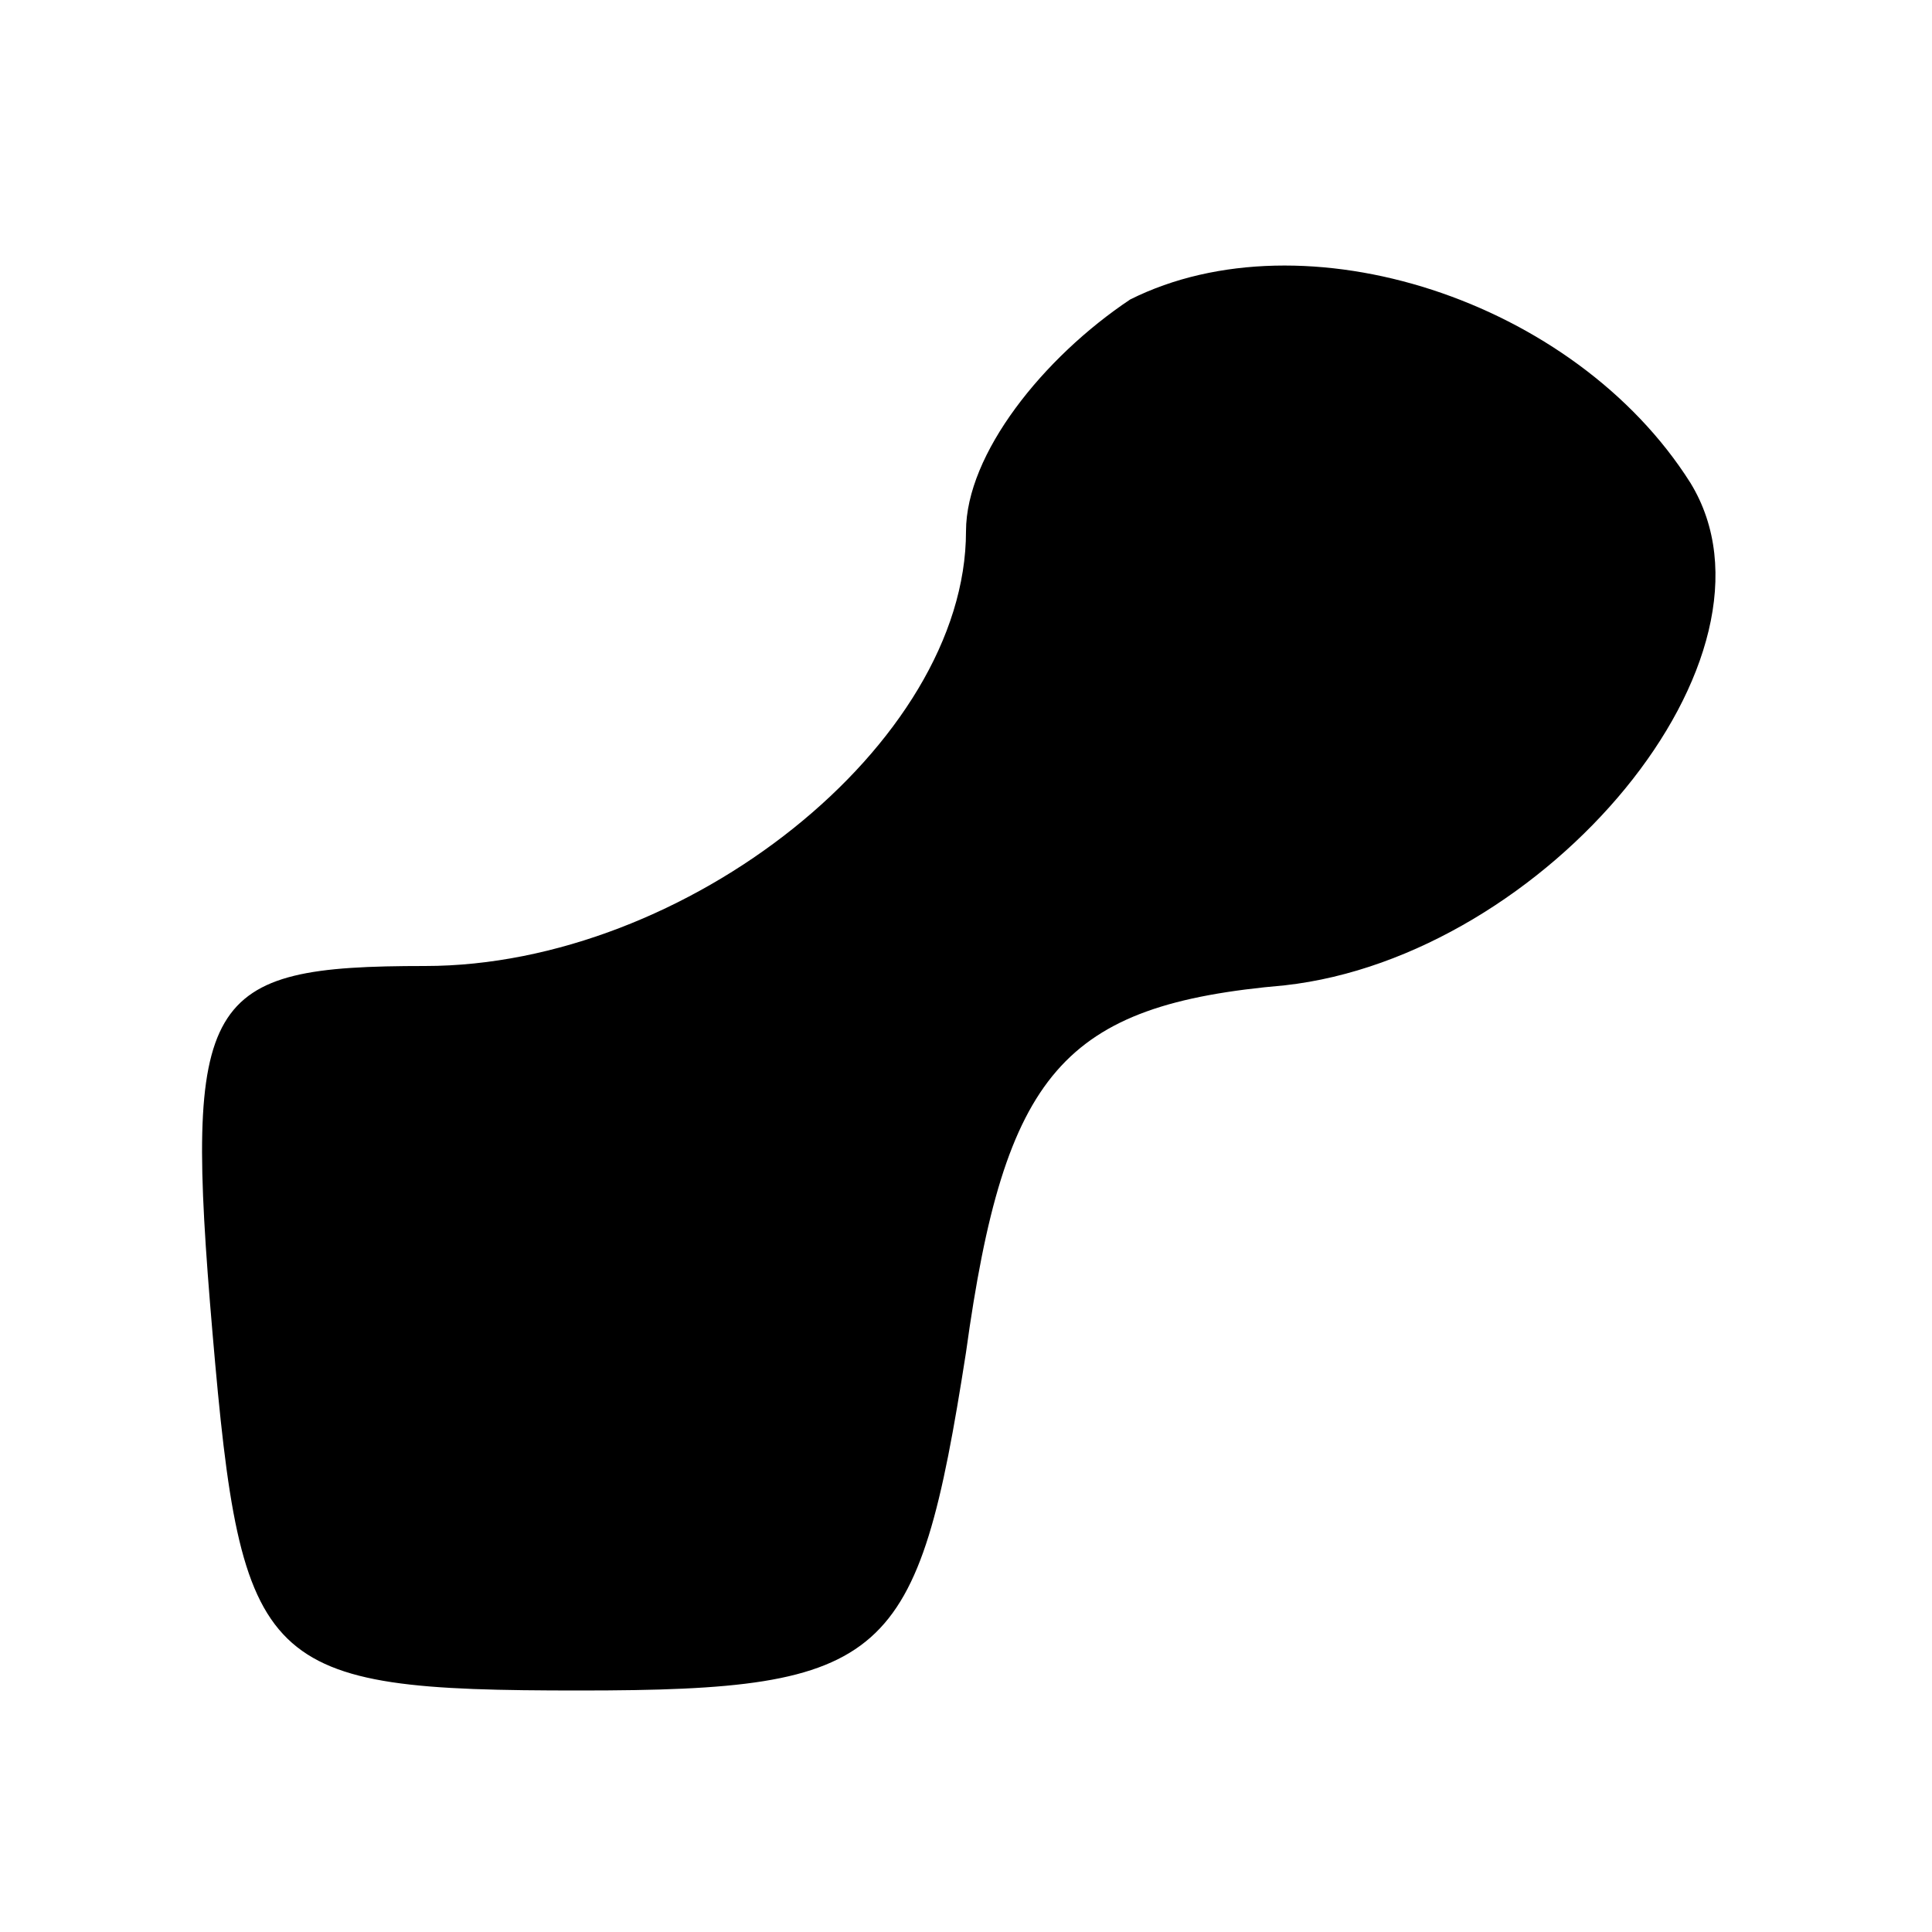
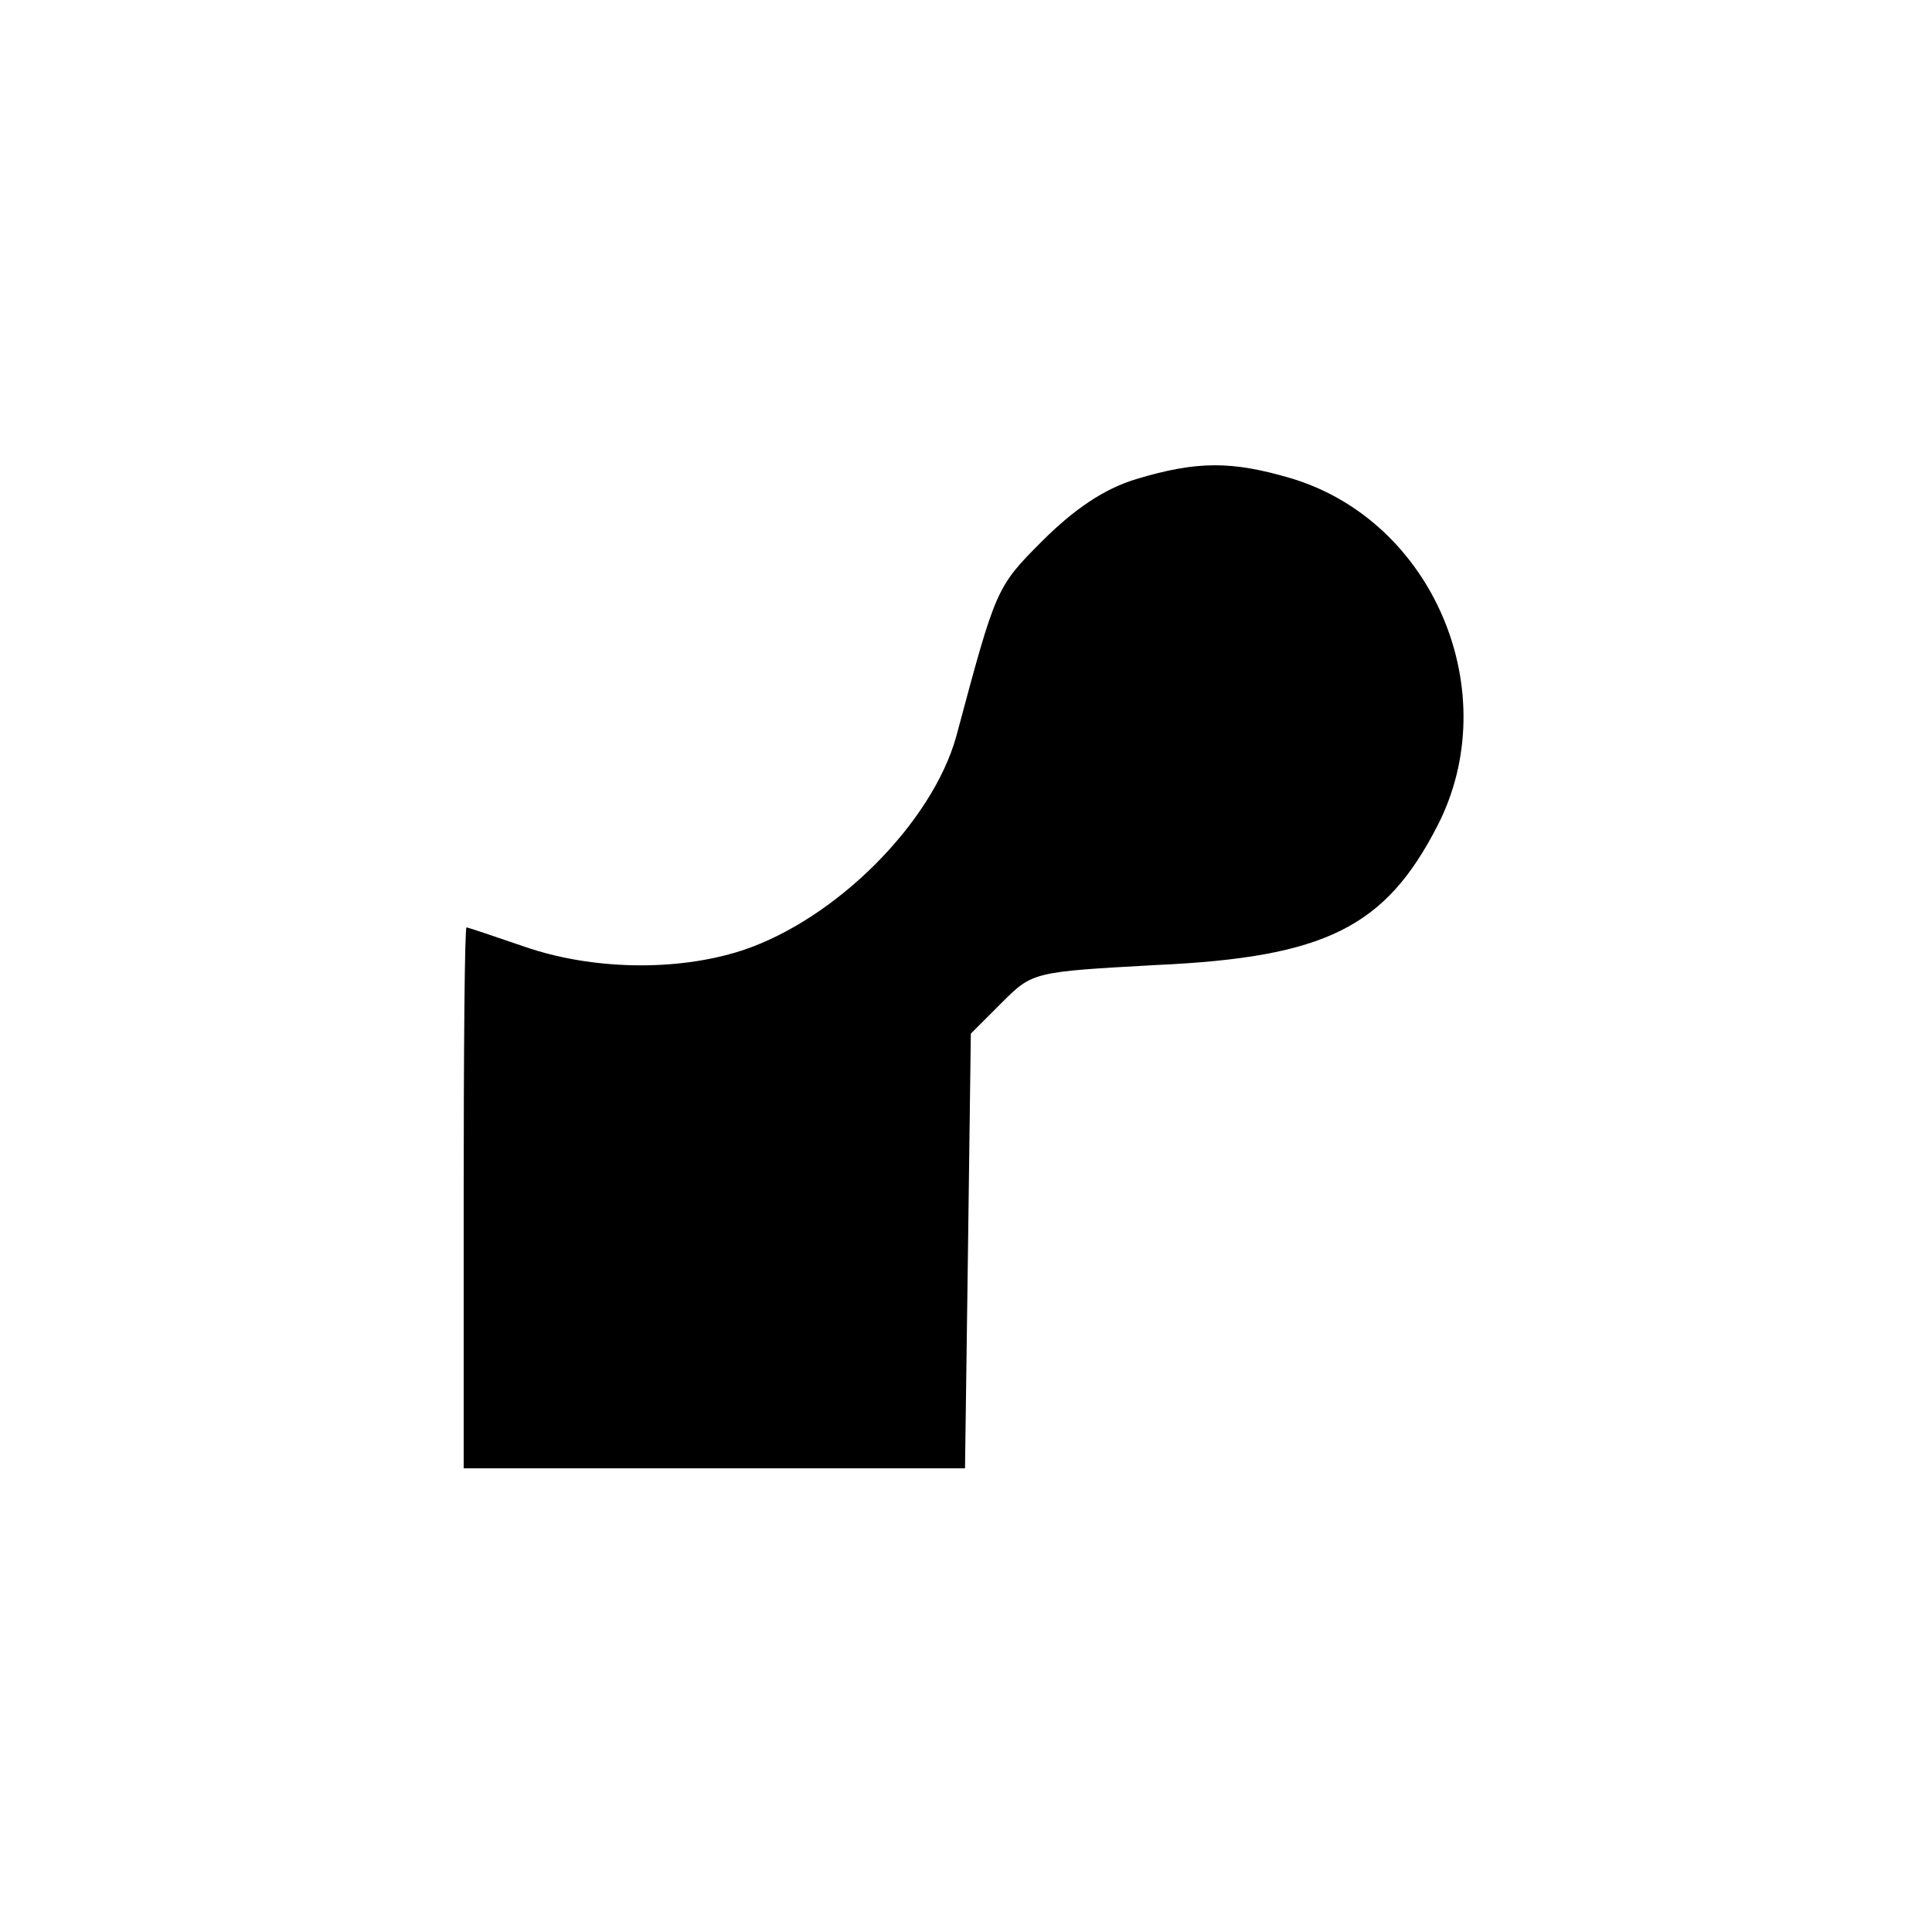
- <svg xmlns="http://www.w3.org/2000/svg" version="1.0" width="20pt" height="20pt" viewBox="0 0 20 20" preserveAspectRatio="xMidYMid meet">
-   <g transform="translate(0,20) scale(0.1,-0.1)" fill="#000000" stroke="none">
-     <path d="M117 169 c-9 -6 -17 -16 -17 -24 0 -22 -29 -45 -56 -45 -23 0 -25 -3 -22 -38 3 -35 5 -37 38 -37 32 0 35 3 40 35 4 29 10 36 33 38 27 3 53 34 42 52 -12 19 -40 28 -58 19z" />
+ <svg xmlns="http://www.w3.org/2000/svg" width="100px" height="100px" viewBox="0 0 100 100" version="1.1">
+   <g id="surface1">
+     <path style=" stroke:none;fill-rule:nonzero;fill:rgb(0%,0%,0%);fill-opacity:1;" d="M 58.801 24.801 C 57.148 25.301 55.602 26.352 53.949 28 C 51.551 30.398 51.551 30.449 49.5 38.102 C 48.25 42.602 43.25 47.602 38.398 49.199 C 35 50.301 30.602 50.199 27.148 49 C 25.551 48.449 24.199 48 24.148 48 C 24.051 48 24 54.301 24 62 L 24 76 L 49.949 76 L 50.102 64.75 L 50.25 53.5 L 51.852 51.898 C 53.449 50.301 53.5 50.301 59.852 49.949 C 68.602 49.551 71.699 48 74.398 42.75 C 77.949 35.852 74.199 26.949 66.801 24.75 C 63.75 23.852 61.949 23.852 58.801 24.801 Z M 58.801 24.801 " />
  </g>
</svg>
